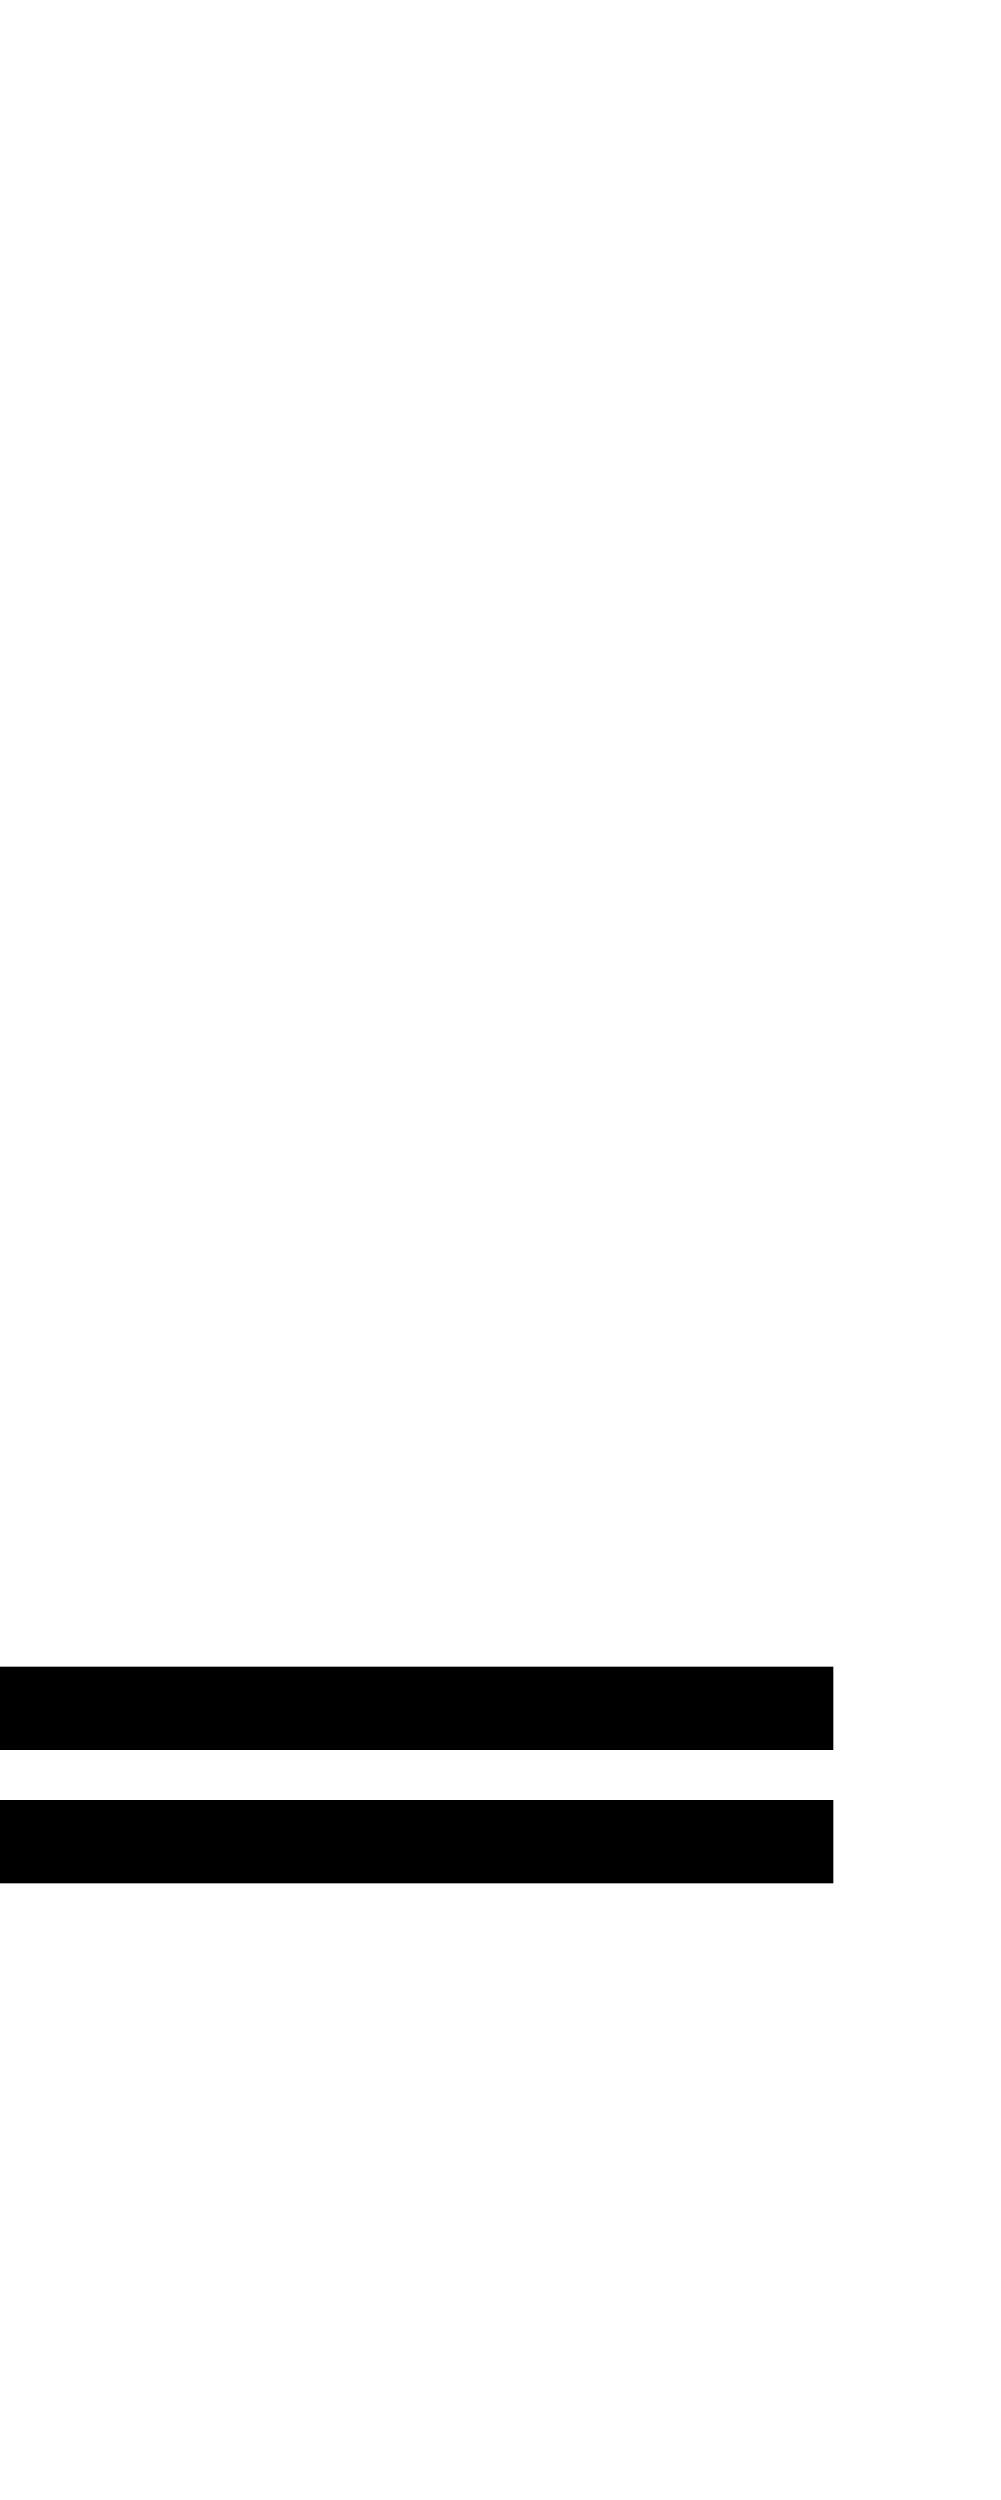
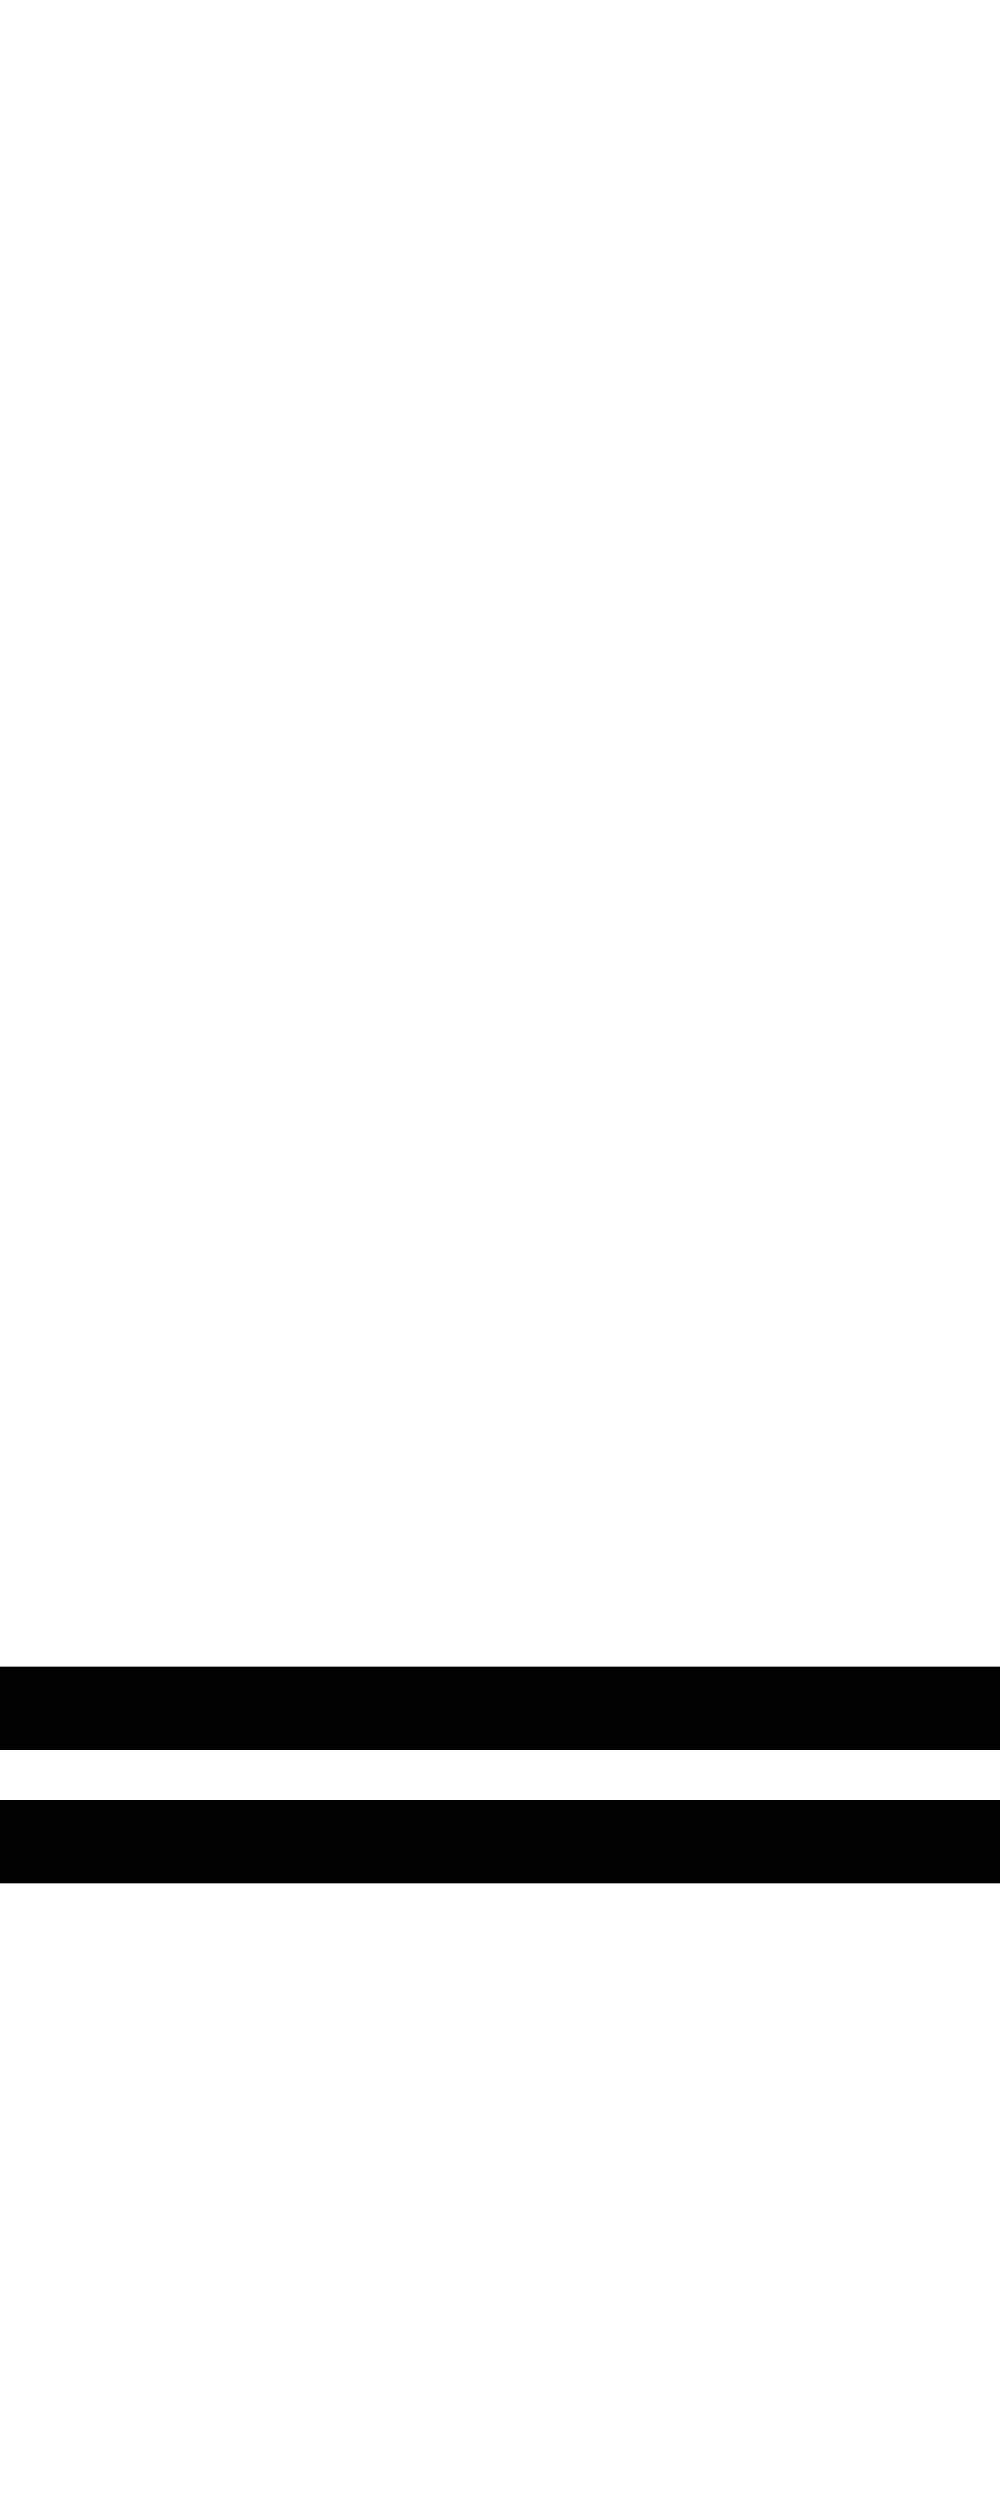
<svg xmlns="http://www.w3.org/2000/svg" version="1.1" viewBox="0 0 60 150">
-   <rect fill="#000" width="50" height="5" x="0" y="108" />
-   <rect fill="#000" width="50" height="5" x="0" y="100" />
+   <rect fill="#000" width="60" height="5" x="0" y="108" />
+   <rect fill="#000" width="60" height="5" x="0" y="100" />
</svg>
